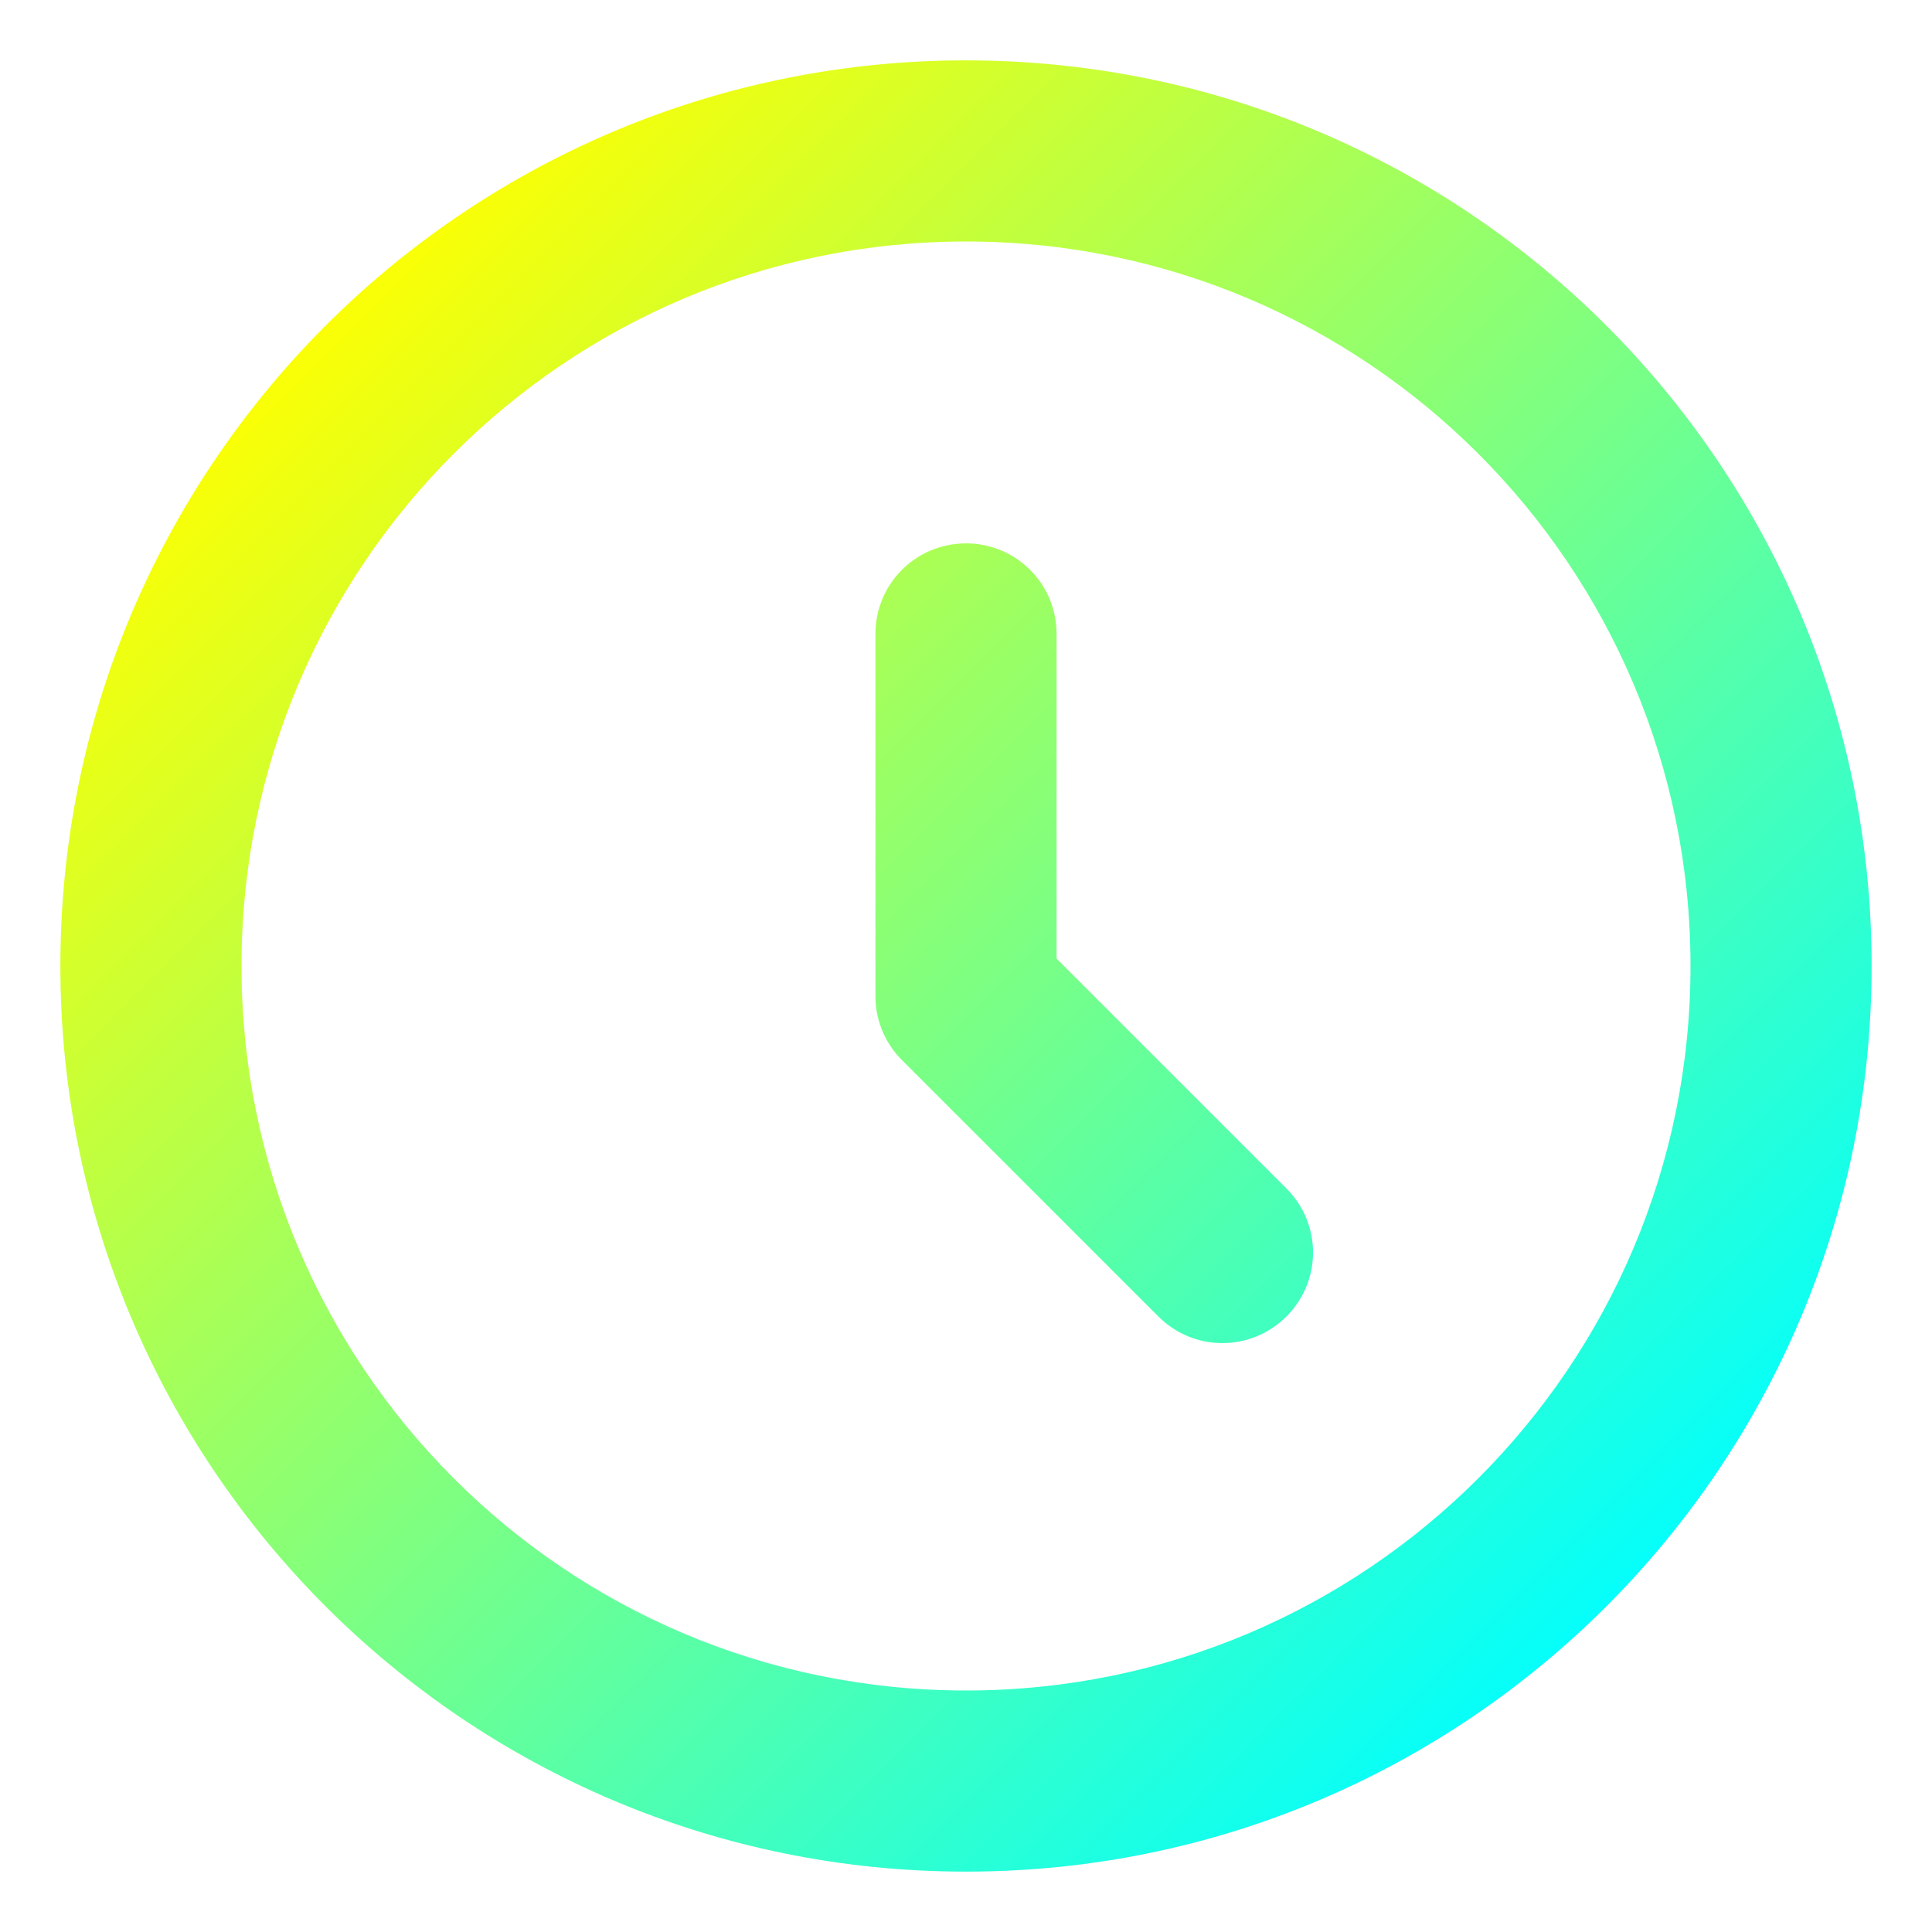
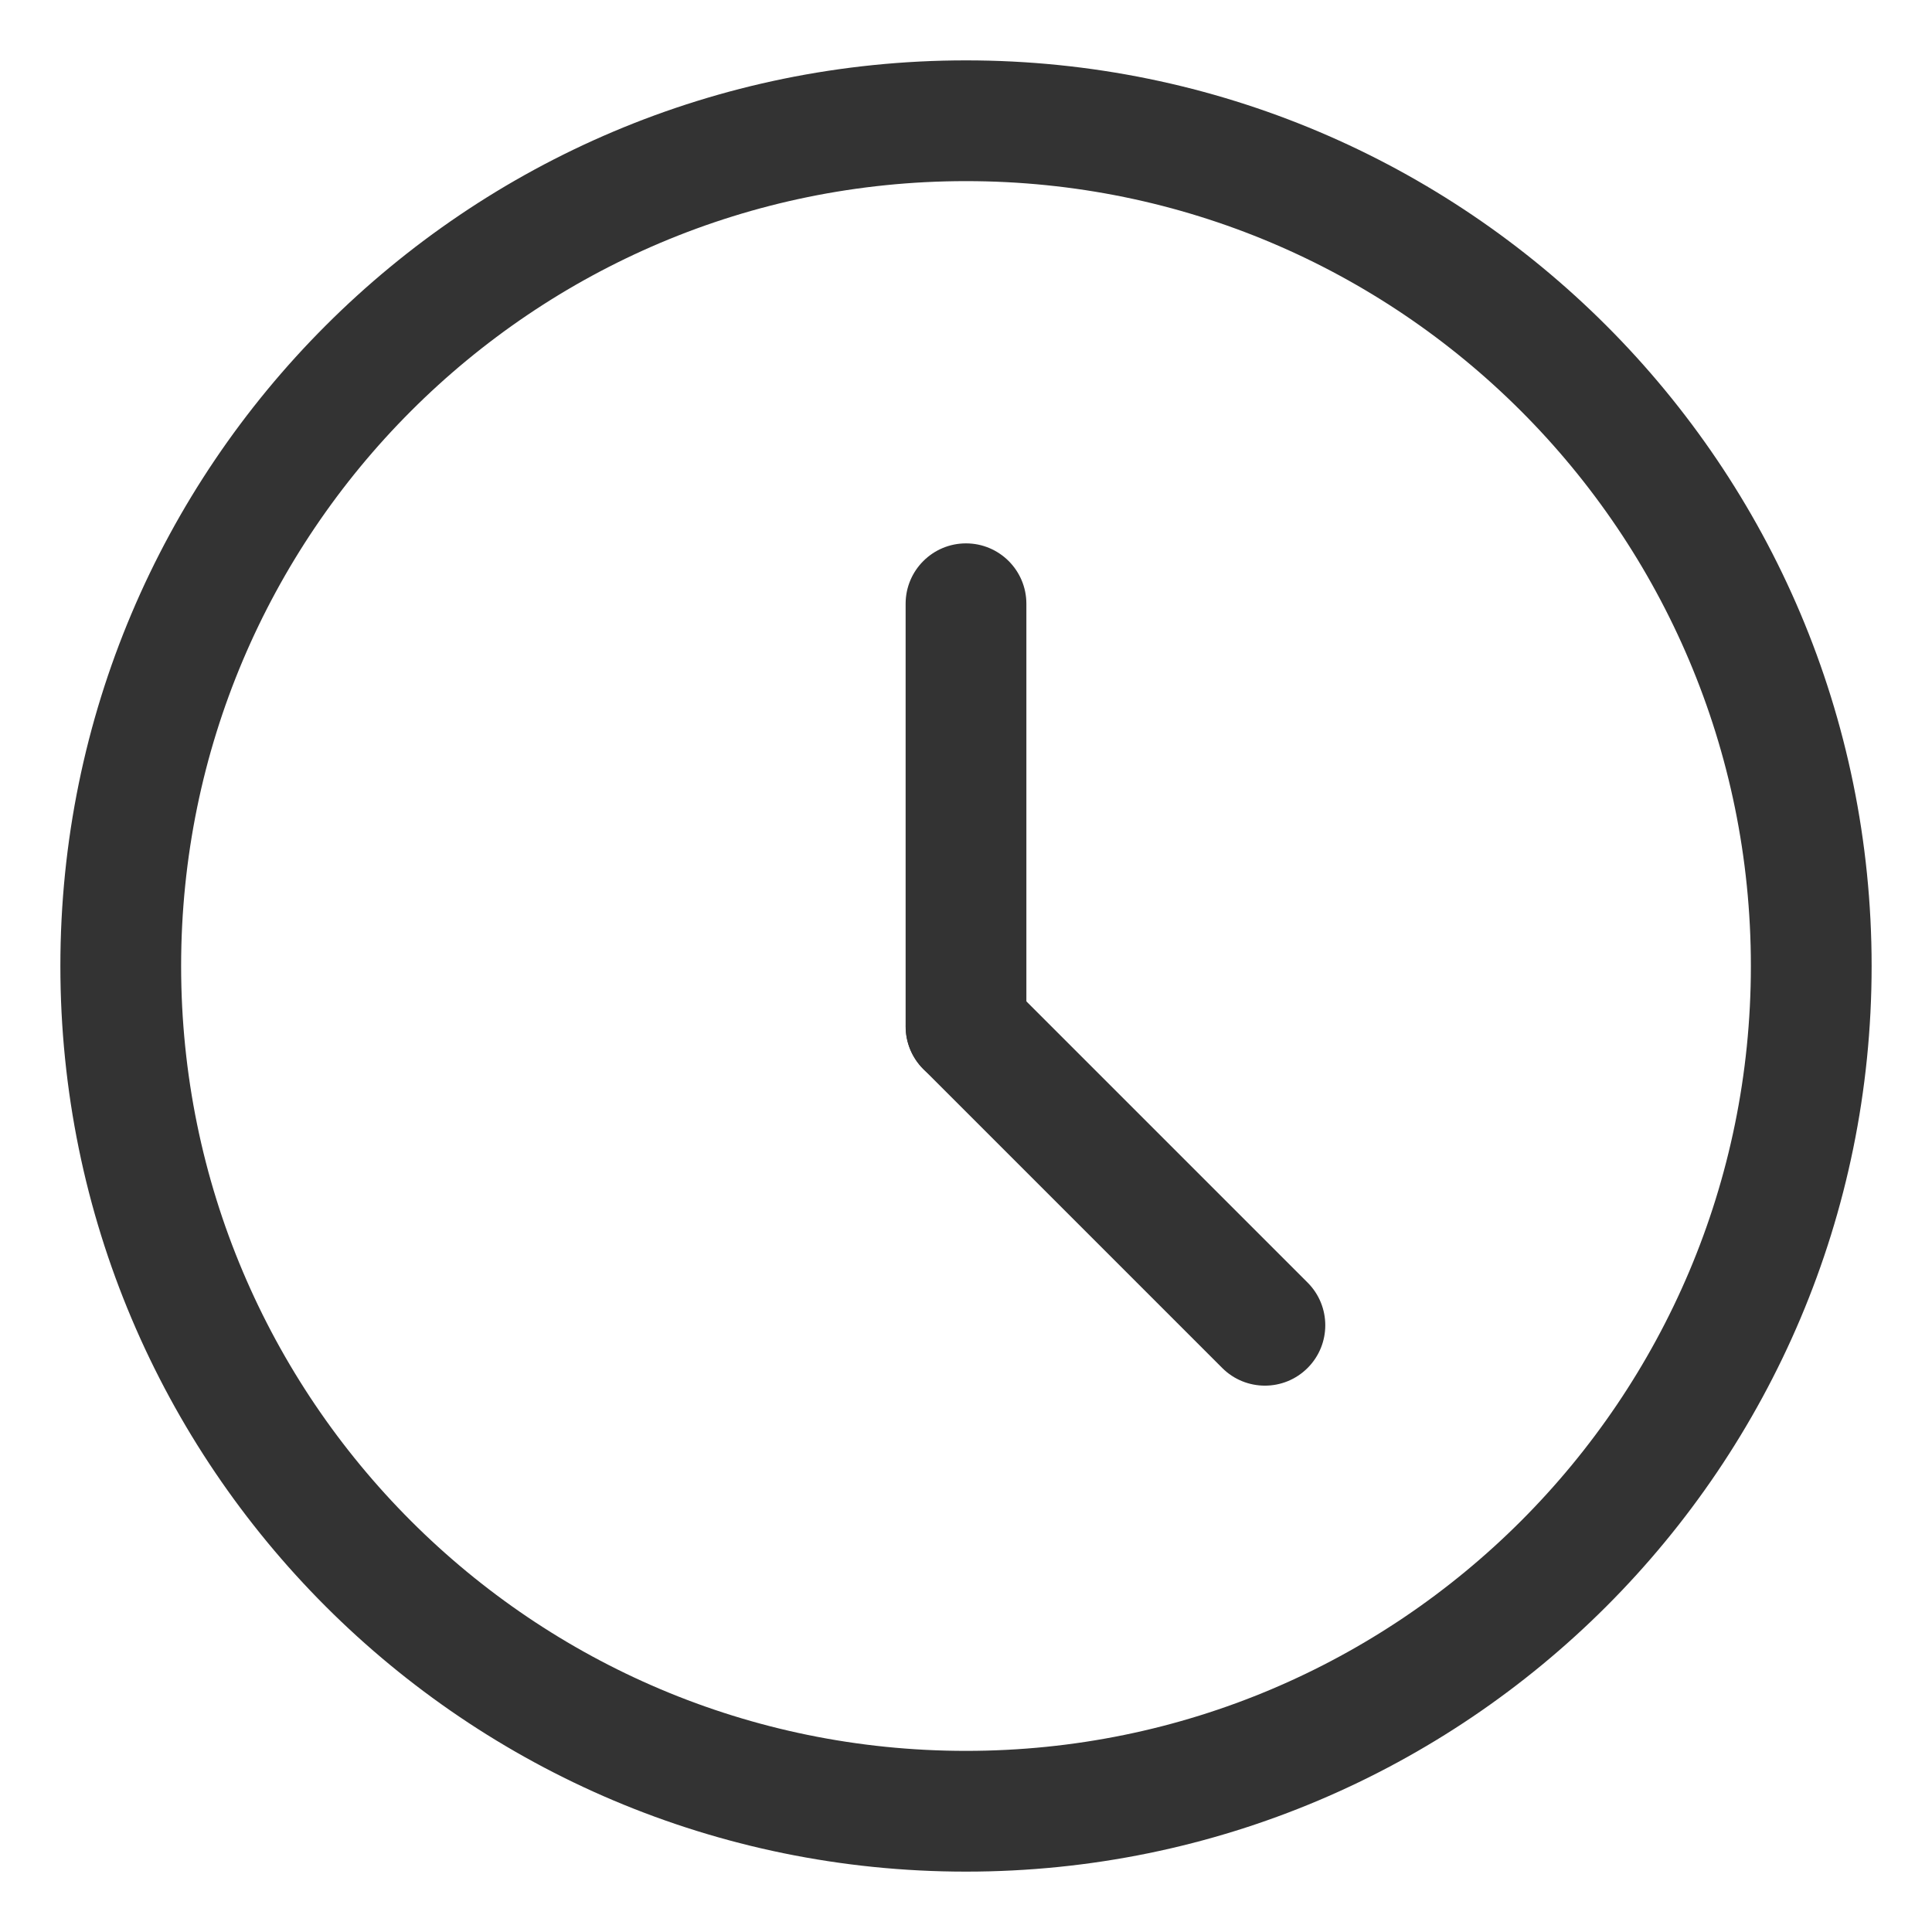
<svg xmlns="http://www.w3.org/2000/svg" xmlns:xlink="http://www.w3.org/1999/xlink" width="32" height="32" version="1.1" id="svg22">
  <defs id="defs6">
    <style id="current-color-scheme" type="text/css">.ColorScheme-Text { color:#dedede; } .ColorScheme-Highlight { color:#5294e2; } .ColorScheme-ButtonBackground { color:#dedede; }</style>
    <filter id="a" x="-.036" y="-.036" width="1.072" height="1.072" color-interpolation-filters="sRGB">
      <feGaussianBlur stdDeviation="0.435" id="feGaussianBlur3" />
    </filter>
    <style id="style837" type="text/css" />
    <style type="text/css" id="current-color-scheme-5">.ColorScheme-Text { color:#dedede; } .ColorScheme-Highlight { color:#5294e2; } .ColorScheme-ButtonBackground { color:#dedede; }</style>
    <filter color-interpolation-filters="sRGB" height="1.072" width="1.072" y="-.036" x="-.036" id="a-6">
      <feGaussianBlur id="feGaussianBlur3-2" stdDeviation="0.435" />
    </filter>
    <style type="text/css" id="style837-9" />
    <linearGradient id="linearGradient1107">
      <stop stop-color="#505050" offset="0" id="stop833" />
      <stop stop-color="#0a0a0a" offset="1" id="stop835" />
    </linearGradient>
    <style type="text/css" id="style838" />
    <linearGradient id="linearGradient1034" x1="-71.993" x2="-73.616" y1="2.55" y2="13.762" gradientTransform="matrix(3.782248,0,0,3.782248,210.684,-23.66241)" gradientUnits="userSpaceOnUse">
      <stop stop-color="#32d2ff" offset="0" id="stop840" />
      <stop stop-color="#32b4ff" offset="1" id="stop842" />
    </linearGradient>
    <linearGradient id="linearGradient1042" x1="-74.394" x2="-75.461" y1="-16.69" y2="-4.475" gradientTransform="matrix(2.26777,0,0,2.047244,143.1874,36.82075)" gradientUnits="userSpaceOnUse">
      <stop stop-color="#0073d2" offset="0" id="stop845" />
      <stop stop-color="#143c73" offset="1" id="stop847" />
    </linearGradient>
    <linearGradient id="linearGradient1050" x1="-66.237" x2="-59.585" y1="21.255" y2="31.868" gradientTransform="matrix(3.782248,0,0,3.782248,224.7721,-93.08794)" gradientUnits="userSpaceOnUse">
      <stop stop-color="#fff" offset="0" id="stop850" />
      <stop stop-color="#d2d2d2" offset="1" id="stop852" />
    </linearGradient>
    <filter id="filter1058" x="-.093" y="-.077" width="1.185" height="1.154" color-interpolation-filters="sRGB">
      <feGaussianBlur stdDeviation="0.462" id="feGaussianBlur855" />
    </filter>
    <filter id="filter1072" x="-.1" y="-.073" width="1.199" height="1.145" color-interpolation-filters="sRGB">
      <feGaussianBlur stdDeviation="0.384" id="feGaussianBlur858" />
    </filter>
    <style type="text/css" id="style861" />
    <linearGradient id="linearGradient1109" x1="720.94" x2="626.77" y1="456.88" y2="819.08" gradientUnits="userSpaceOnUse" xlink:href="#linearGradient1107" />
-     <linearGradient xlink:href="#linearGradient1681" id="linearGradient1731" gradientUnits="userSpaceOnUse" x1="27" y1="65" x2="5" y2="43" gradientTransform="translate(0,-38)" />
-     <linearGradient id="linearGradient1681">
-       <stop style="stop-color:#00ffff;stop-opacity:1" offset="0" id="stop1677" />
-       <stop style="stop-color:#ffff00;stop-opacity:1" offset="1" id="stop1679" />
-     </linearGradient>
  </defs>
  <g id="view-refresh" transform="translate(67.00417,-32)">
    <rect transform="rotate(-90)" id="rect4235" width="22" height="22" x="-64" y="-32.004" style="opacity:0.001;fill:currentColor;fill-opacity:1;stroke:none;stroke-width:2;stroke-linecap:round;stroke-linejoin:round;stroke-miterlimit:4;stroke-dasharray:none;stroke-opacity:1" />
    <g id="g905">
-       <rect style="opacity:1;fill:#eaeaea;fill-opacity:1;fill-rule:evenodd;stroke:none;stroke-width:1;stroke-linecap:round;stroke-linejoin:miter;stroke-miterlimit:4;stroke-dasharray:none;stroke-dashoffset:3;stroke-opacity:1;paint-order:stroke fill markers" id="rect1036" width="4" height="1" x="48" y="-27" ry="0.5" transform="matrix(0,1,1,0,0,0)" />
-       <path style="color:#000000;font-style:normal;font-variant:normal;font-weight:normal;font-stretch:normal;font-size:medium;line-height:normal;font-family:sans-serif;font-variant-ligatures:normal;font-variant-position:normal;font-variant-caps:normal;font-variant-numeric:normal;font-variant-alternates:normal;font-variant-east-asian:normal;font-feature-settings:normal;font-variation-settings:normal;text-indent:0;text-align:start;text-decoration:none;text-decoration-line:none;text-decoration-style:solid;text-decoration-color:#000000;letter-spacing:normal;word-spacing:normal;text-transform:none;writing-mode:lr-tb;direction:ltr;text-orientation:mixed;dominant-baseline:auto;baseline-shift:baseline;text-anchor:start;white-space:normal;shape-padding:0;shape-margin:0;inline-size:0;clip-rule:nonzero;display:inline;overflow:visible;visibility:visible;isolation:auto;mix-blend-mode:normal;color-interpolation:sRGB;color-interpolation-filters:linearRGB;solid-color:#000000;solid-opacity:1;vector-effect:none;fill:#eaeaea;fill-opacity:1;fill-rule:evenodd;stroke:none;stroke-width:1;stroke-linecap:round;stroke-linejoin:miter;stroke-miterlimit:4;stroke-dasharray:none;stroke-dashoffset:3;stroke-opacity:1;paint-order:stroke fill markers;color-rendering:auto;image-rendering:auto;shape-rendering:auto;text-rendering:auto;enable-background:accumulate;stop-color:#000000;stop-opacity:1;opacity:1" d="M -52.814 16.852 C -53.576 16.908 -54.338 17.1 -55.064 17.438 A 0.5 0.5 0 0 0 -55.307 18.102 A 0.5 0.5 0 0 0 -54.643 18.346 C -52.178 17.201 -49.255 18.02 -47.748 20.281 C -46.241 22.542 -46.607 25.556 -48.611 27.391 C -50.616 29.225 -53.651 29.323 -55.77 27.621 C -57.888 25.919 -58.447 22.937 -57.088 20.584 A 0.5 0.5 0 0 0 -57.271 19.9 A 0.5 0.5 0 0 0 -57.953 20.084 C -59.555 22.858 -58.892 26.394 -56.395 28.4 C -53.897 30.406 -50.301 30.292 -47.938 28.129 C -45.574 25.966 -45.139 22.392 -46.916 19.727 C -48.249 17.727 -50.531 16.681 -52.814 16.852 z " id="path927" transform="matrix(0.7070885,-0.7071251,0.7070885,0.7071251,0,0)" />
-       <rect transform="scale(-1,1)" ry="0.5" y="51" x="23" height="1" width="4" id="rect1363" style="opacity:1;fill:#eaeaea;fill-opacity:1;fill-rule:evenodd;stroke:none;stroke-width:1;stroke-linecap:round;stroke-linejoin:miter;stroke-miterlimit:4;stroke-dasharray:none;stroke-dashoffset:3;stroke-opacity:1;paint-order:stroke fill markers" />
+       <rect style="opacity:1;fill:#333333;fill-opacity:1;fill-rule:evenodd;stroke:none;stroke-width:1;stroke-linecap:round;stroke-linejoin:miter;stroke-miterlimit:4;stroke-dasharray:none;stroke-dashoffset:3;stroke-opacity:1;paint-order:stroke fill markers" id="rect1036" width="4" height="1" x="48" y="-27" ry="0.5" transform="matrix(0,1,1,0,0,0)" />
+       <path style="color:#000000;font-style:normal;font-variant:normal;font-weight:normal;font-stretch:normal;font-size:medium;line-height:normal;font-family:sans-serif;font-variant-ligatures:normal;font-variant-position:normal;font-variant-caps:normal;font-variant-numeric:normal;font-variant-alternates:normal;font-variant-east-asian:normal;font-feature-settings:normal;font-variation-settings:normal;text-indent:0;text-align:start;text-decoration:none;text-decoration-line:none;text-decoration-style:solid;text-decoration-color:#000000;letter-spacing:normal;word-spacing:normal;text-transform:none;writing-mode:lr-tb;direction:ltr;text-orientation:mixed;dominant-baseline:auto;baseline-shift:baseline;text-anchor:start;white-space:normal;shape-padding:0;shape-margin:0;inline-size:0;clip-rule:nonzero;display:inline;overflow:visible;visibility:visible;isolation:auto;mix-blend-mode:normal;color-interpolation:sRGB;color-interpolation-filters:linearRGB;solid-color:#000000;solid-opacity:1;vector-effect:none;fill:#333333;fill-opacity:1;fill-rule:evenodd;stroke:none;stroke-width:1;stroke-linecap:round;stroke-linejoin:miter;stroke-miterlimit:4;stroke-dasharray:none;stroke-dashoffset:3;stroke-opacity:1;paint-order:stroke fill markers;color-rendering:auto;image-rendering:auto;shape-rendering:auto;text-rendering:auto;enable-background:accumulate;stop-color:#000000;stop-opacity:1;opacity:1" d="M -52.814 16.852 C -53.576 16.908 -54.338 17.1 -55.064 17.438 A 0.5 0.5 0 0 0 -55.307 18.102 A 0.5 0.5 0 0 0 -54.643 18.346 C -52.178 17.201 -49.255 18.02 -47.748 20.281 C -46.241 22.542 -46.607 25.556 -48.611 27.391 C -50.616 29.225 -53.651 29.323 -55.77 27.621 C -57.888 25.919 -58.447 22.937 -57.088 20.584 A 0.5 0.5 0 0 0 -57.271 19.9 A 0.5 0.5 0 0 0 -57.953 20.084 C -59.555 22.858 -58.892 26.394 -56.395 28.4 C -53.897 30.406 -50.301 30.292 -47.938 28.129 C -45.574 25.966 -45.139 22.392 -46.916 19.727 C -48.249 17.727 -50.531 16.681 -52.814 16.852 z " id="path927" transform="matrix(0.7070885,-0.7071251,0.7070885,0.7071251,0,0)" />
+       <rect transform="scale(-1,1)" ry="0.5" y="51" x="23" height="1" width="4" id="rect1363" style="opacity:1;fill:#333333;fill-opacity:1;fill-rule:evenodd;stroke:none;stroke-width:1;stroke-linecap:round;stroke-linejoin:miter;stroke-miterlimit:4;stroke-dasharray:none;stroke-dashoffset:3;stroke-opacity:1;paint-order:stroke fill markers" />
      <g id="g897">
-         <rect style="opacity:1;fill:#eaeaea;fill-opacity:1;stroke:none;stroke-width:0.707;stroke-linecap:round;stroke-miterlimit:4;stroke-dasharray:none;stroke-opacity:1" id="rect865" width="1" height="4" x="-20.898" y="50" ry="0.5" />
-         <rect transform="rotate(135)" ry="0.5" y="-26.904" x="51.757" height="4" width="1" id="rect885" style="opacity:1;fill:#eaeaea;fill-opacity:1;stroke:none;stroke-width:0.707;stroke-linecap:round;stroke-miterlimit:4;stroke-dasharray:none;stroke-opacity:1" />
+         <rect style="opacity:1;fill:#333333;fill-opacity:1;stroke:none;stroke-width:0.707;stroke-linecap:round;stroke-miterlimit:4;stroke-dasharray:none;stroke-opacity:1" id="rect865" width="1" height="4" x="-21.004" y="50" ry="0.5" />
+         <rect transform="rotate(135)" ry="0.5" y="-26.829" x="51.832" height="4" width="1" id="rect885" style="opacity:1;fill:#333333;fill-opacity:1;stroke:none;stroke-width:0.707;stroke-linecap:round;stroke-miterlimit:4;stroke-dasharray:none;stroke-opacity:1" />
      </g>
    </g>
  </g>
  <circle style="fill:#5e4aa6;stroke-width:1" id="circle868" r="0" cy="-1268.755" cx="-1463.114" />
  <circle style="fill:#5e4aa6;stroke-width:1" id="circle870" r="0" cy="-1260.704" cx="-1394.174" />
  <circle style="fill:#5e4aa6;stroke-width:1" id="circle872" r="0" cy="-1286.481" cx="-1371.156" />
  <circle style="fill:#5e4aa6;stroke-width:1" id="circle874" r="0" cy="-1259.797" cx="-1381.815" />
  <circle style="fill:#5e4aa6;stroke-width:1" id="circle878" r="0" cy="-1353.765" cx="-1269.515" />
  <circle id="circle880" r="0" cy="-88.275" cx="-170.014" style="fill:#5e4aa6;fill-rule:evenodd;stroke-width:1" />
  <circle style="fill:#5e4aa6;stroke-width:1" id="circle882" r="0" cy="-1289.701" cx="-1210.138" />
-   <circle r="14.5" cy="-20" cx="16" id="path6762" style="fill:none;fill-opacity:1;stroke:#eaeaea;stroke-width:1;stroke-miterlimit:4;stroke-dasharray:none;stroke-opacity:1" />
-   <rect transform="rotate(-90)" ry="1" y="15" x="18" height="2" width="9" id="rect914" style="fill:#eaeaea;fill-opacity:1;stroke:none;stroke-width:1.732;stroke-linecap:round;stroke-miterlimit:4;stroke-dasharray:none;stroke-opacity:1" />
-   <rect style="fill:#eaeaea;fill-opacity:1;stroke:none;stroke-width:1.732;stroke-linecap:round;stroke-miterlimit:4;stroke-dasharray:none;stroke-opacity:1" id="rect878" width="9" height="2" x="-5.88" y="23.749" ry="1" transform="rotate(-135)" />
+   <rect id="rect8-6-2" style="opacity:0;stroke-width:2;paint-order:fill markers stroke" ry="0" rx="0" height="32" width="32" y="-1.2834001e-09" x="-45" />
  <g id="view-history">
+     <rect transform="rotate(-90)" ry="1" y="15" x="-18" height="2" width="9" id="rect914" style="fill:#333333;fill-opacity:1;stroke:none;stroke-width:1.732;stroke-linecap:round;stroke-miterlimit:4;stroke-dasharray:none;stroke-opacity:1" />
+     <rect style="fill:#333333;fill-opacity:1;stroke:none;stroke-width:1.732;stroke-linecap:round;stroke-miterlimit:4;stroke-dasharray:none;stroke-opacity:1" id="rect878" width="9" height="2" x="-31.336" y="-1.707" ry="1" transform="rotate(-135)" />
    <rect style="opacity:0;fill:#000000;fill-opacity:1;fill-rule:evenodd;stroke:none;stroke-width:2;stroke-linecap:round;stroke-linejoin:round;stroke-miterlimit:4;stroke-dasharray:none;stroke-opacity:1;paint-order:fill markers stroke" id="rect1129-7-0" width="32" height="32" x="0" y="1.1025606e-07" rx="0" ry="0" />
-     <path id="path1729" style="fill:url(#linearGradient1731);fill-opacity:1;stroke-width:1.934;stroke-linecap:round;stroke-miterlimit:4;stroke-dasharray:none" d="M 15.887,1 A 15,15 0 0 0 1,16 a 15,15 0 0 0 15,15 15,15 0 0 0 15,-15 15,15 0 0 0 -15,-15 15,15 0 0 0 -0.113,0 z m 0.113,3 a 12,12 0 0 1 12,12 12,12 0 0 1 -12,12 12,12 0 0 1 -12,-12 12,12 0 0 1 12,-12 z m 0,5 c -0.831,0 -1.5,0.669 -1.5,1.5 v 6 c 0,0.43 0.181,0.815 0.469,1.088 l 4.217,4.217 c 0.588,0.588 1.533,0.588 2.121,0 0.588,-0.588 0.588,-1.533 0,-2.121 L 17.5,15.877 V 10.5 C 17.5,9.669 16.831,9 16,9 Z" />
+     <circle style="fill:none;fill-opacity:1;stroke:#333333;stroke-width:2;stroke-linecap:round;stroke-linejoin:round;stroke-miterlimit:4;stroke-dasharray:none;stroke-opacity:1;paint-order:stroke fill markers" id="path3264" cx="16" cy="16" r="14" />
  </g>
</svg>
